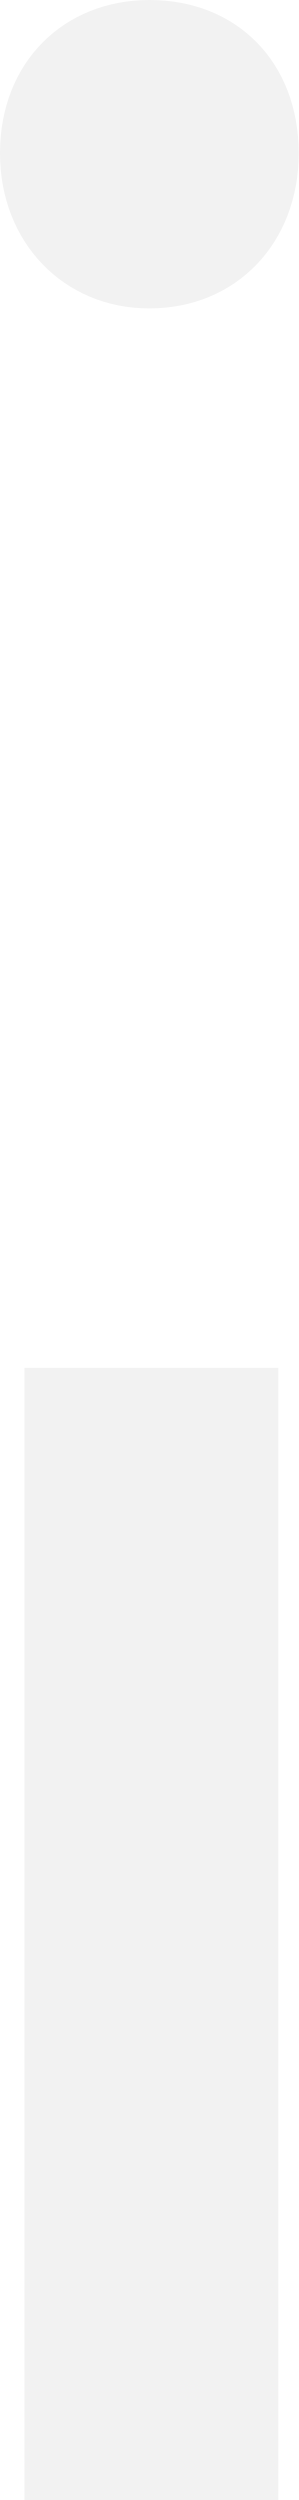
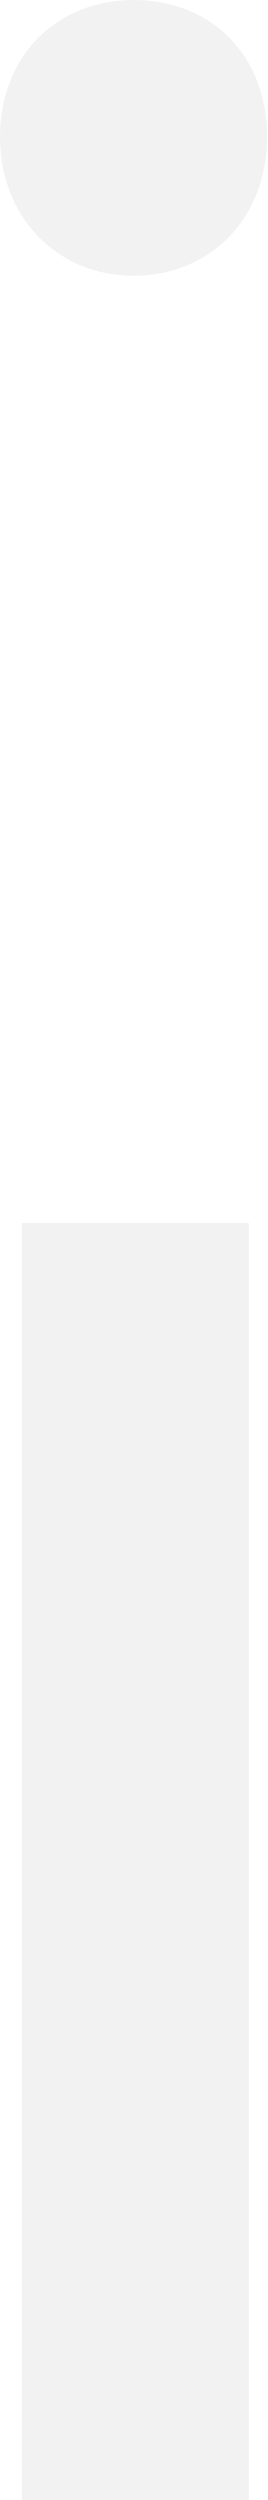
- <svg xmlns="http://www.w3.org/2000/svg" version="1.1" id="Capa_1" x="0px" y="0px" viewBox="0 0 95.3 797.6" enable-background="new 0 0 95.3 797.6" xml:space="preserve">
+ <svg xmlns="http://www.w3.org/2000/svg" version="1.1" id="Capa_1" x="0px" y="0px" viewBox="0 0 95.3 892" enable-background="new 0 0 95.3 892" xml:space="preserve">
  <g id="Capa_2">
    <g id="HOME_2">
      <g id="GRÁFICO_I">
        <path fill="#F2F2F2" d="M95.3,48.9c0,28.5-19.8,49.5-47.7,49.5C20.4,98.4,0,77.4,0,48.9C0,19.8,20.4,0,47.7,0     C75.5,0,95.3,19.8,95.3,48.9z" />
-         <path fill="#F2F2F2" d="M88.8,436.4v361.2h-81V436.4H88.8z" />
+         <path fill="#F2F2F2" d="M88.8,436.4V892h-81V436.4H88.8z" />
      </g>
    </g>
  </g>
</svg>
